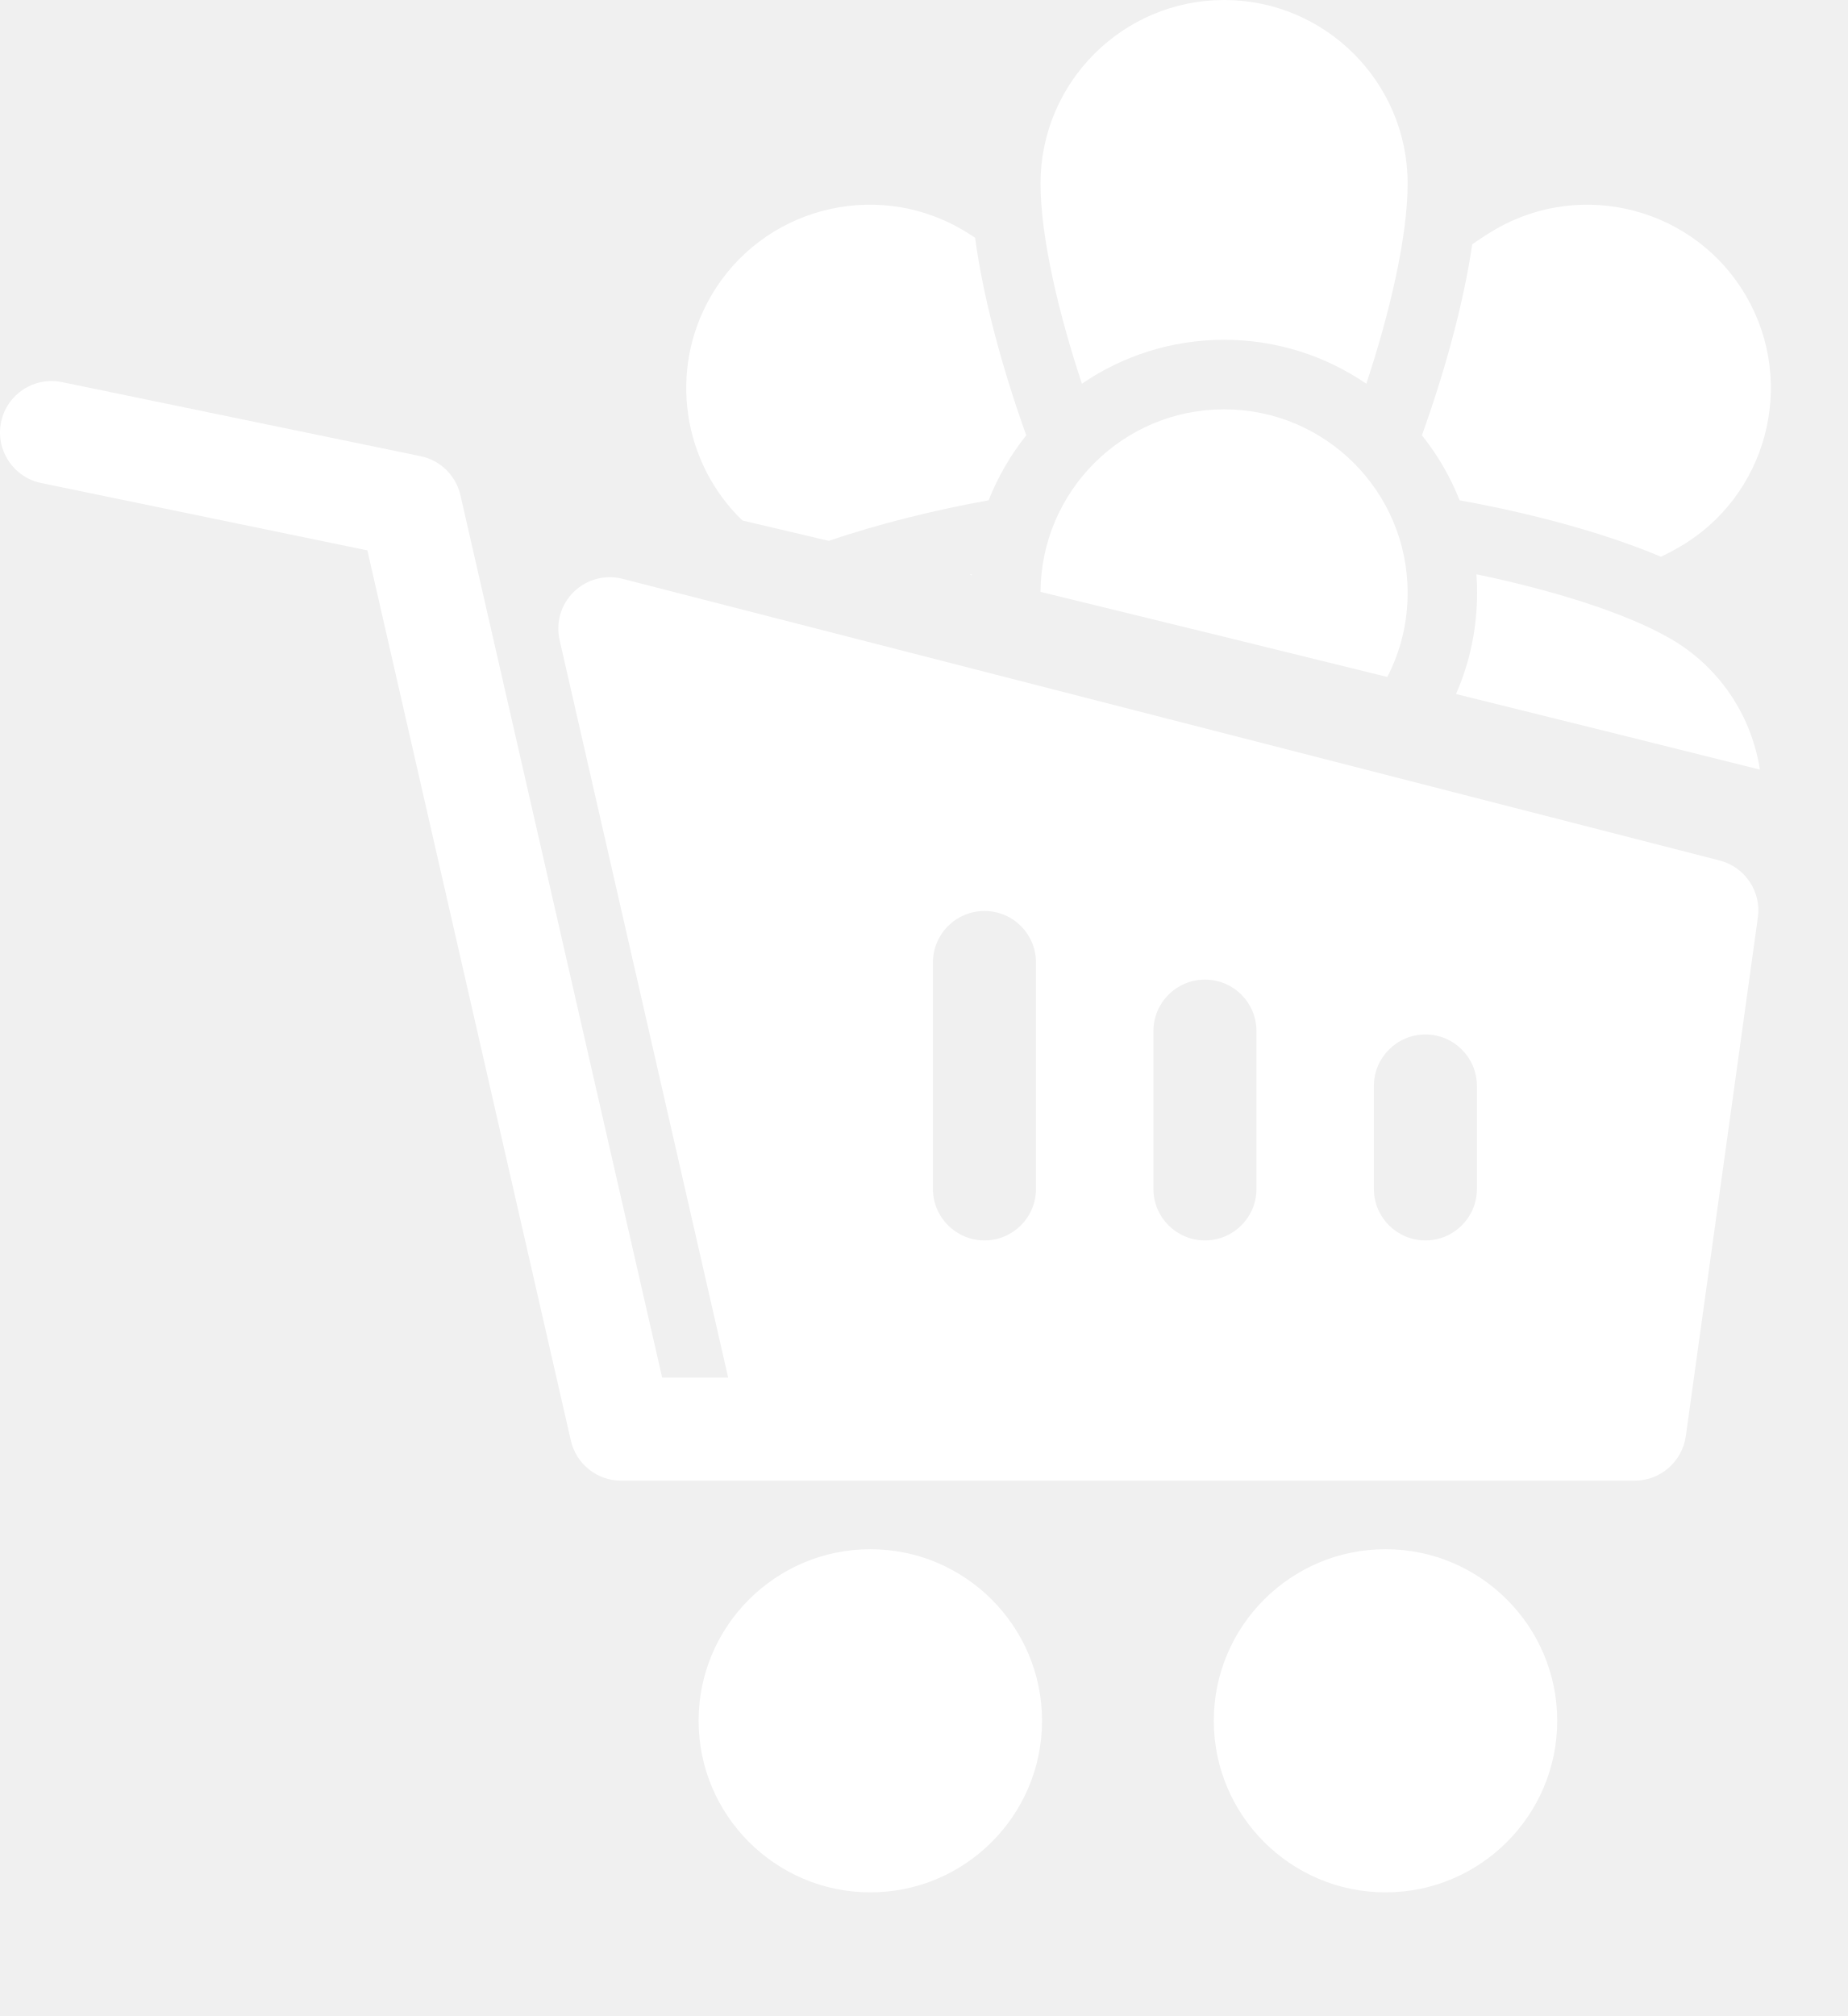
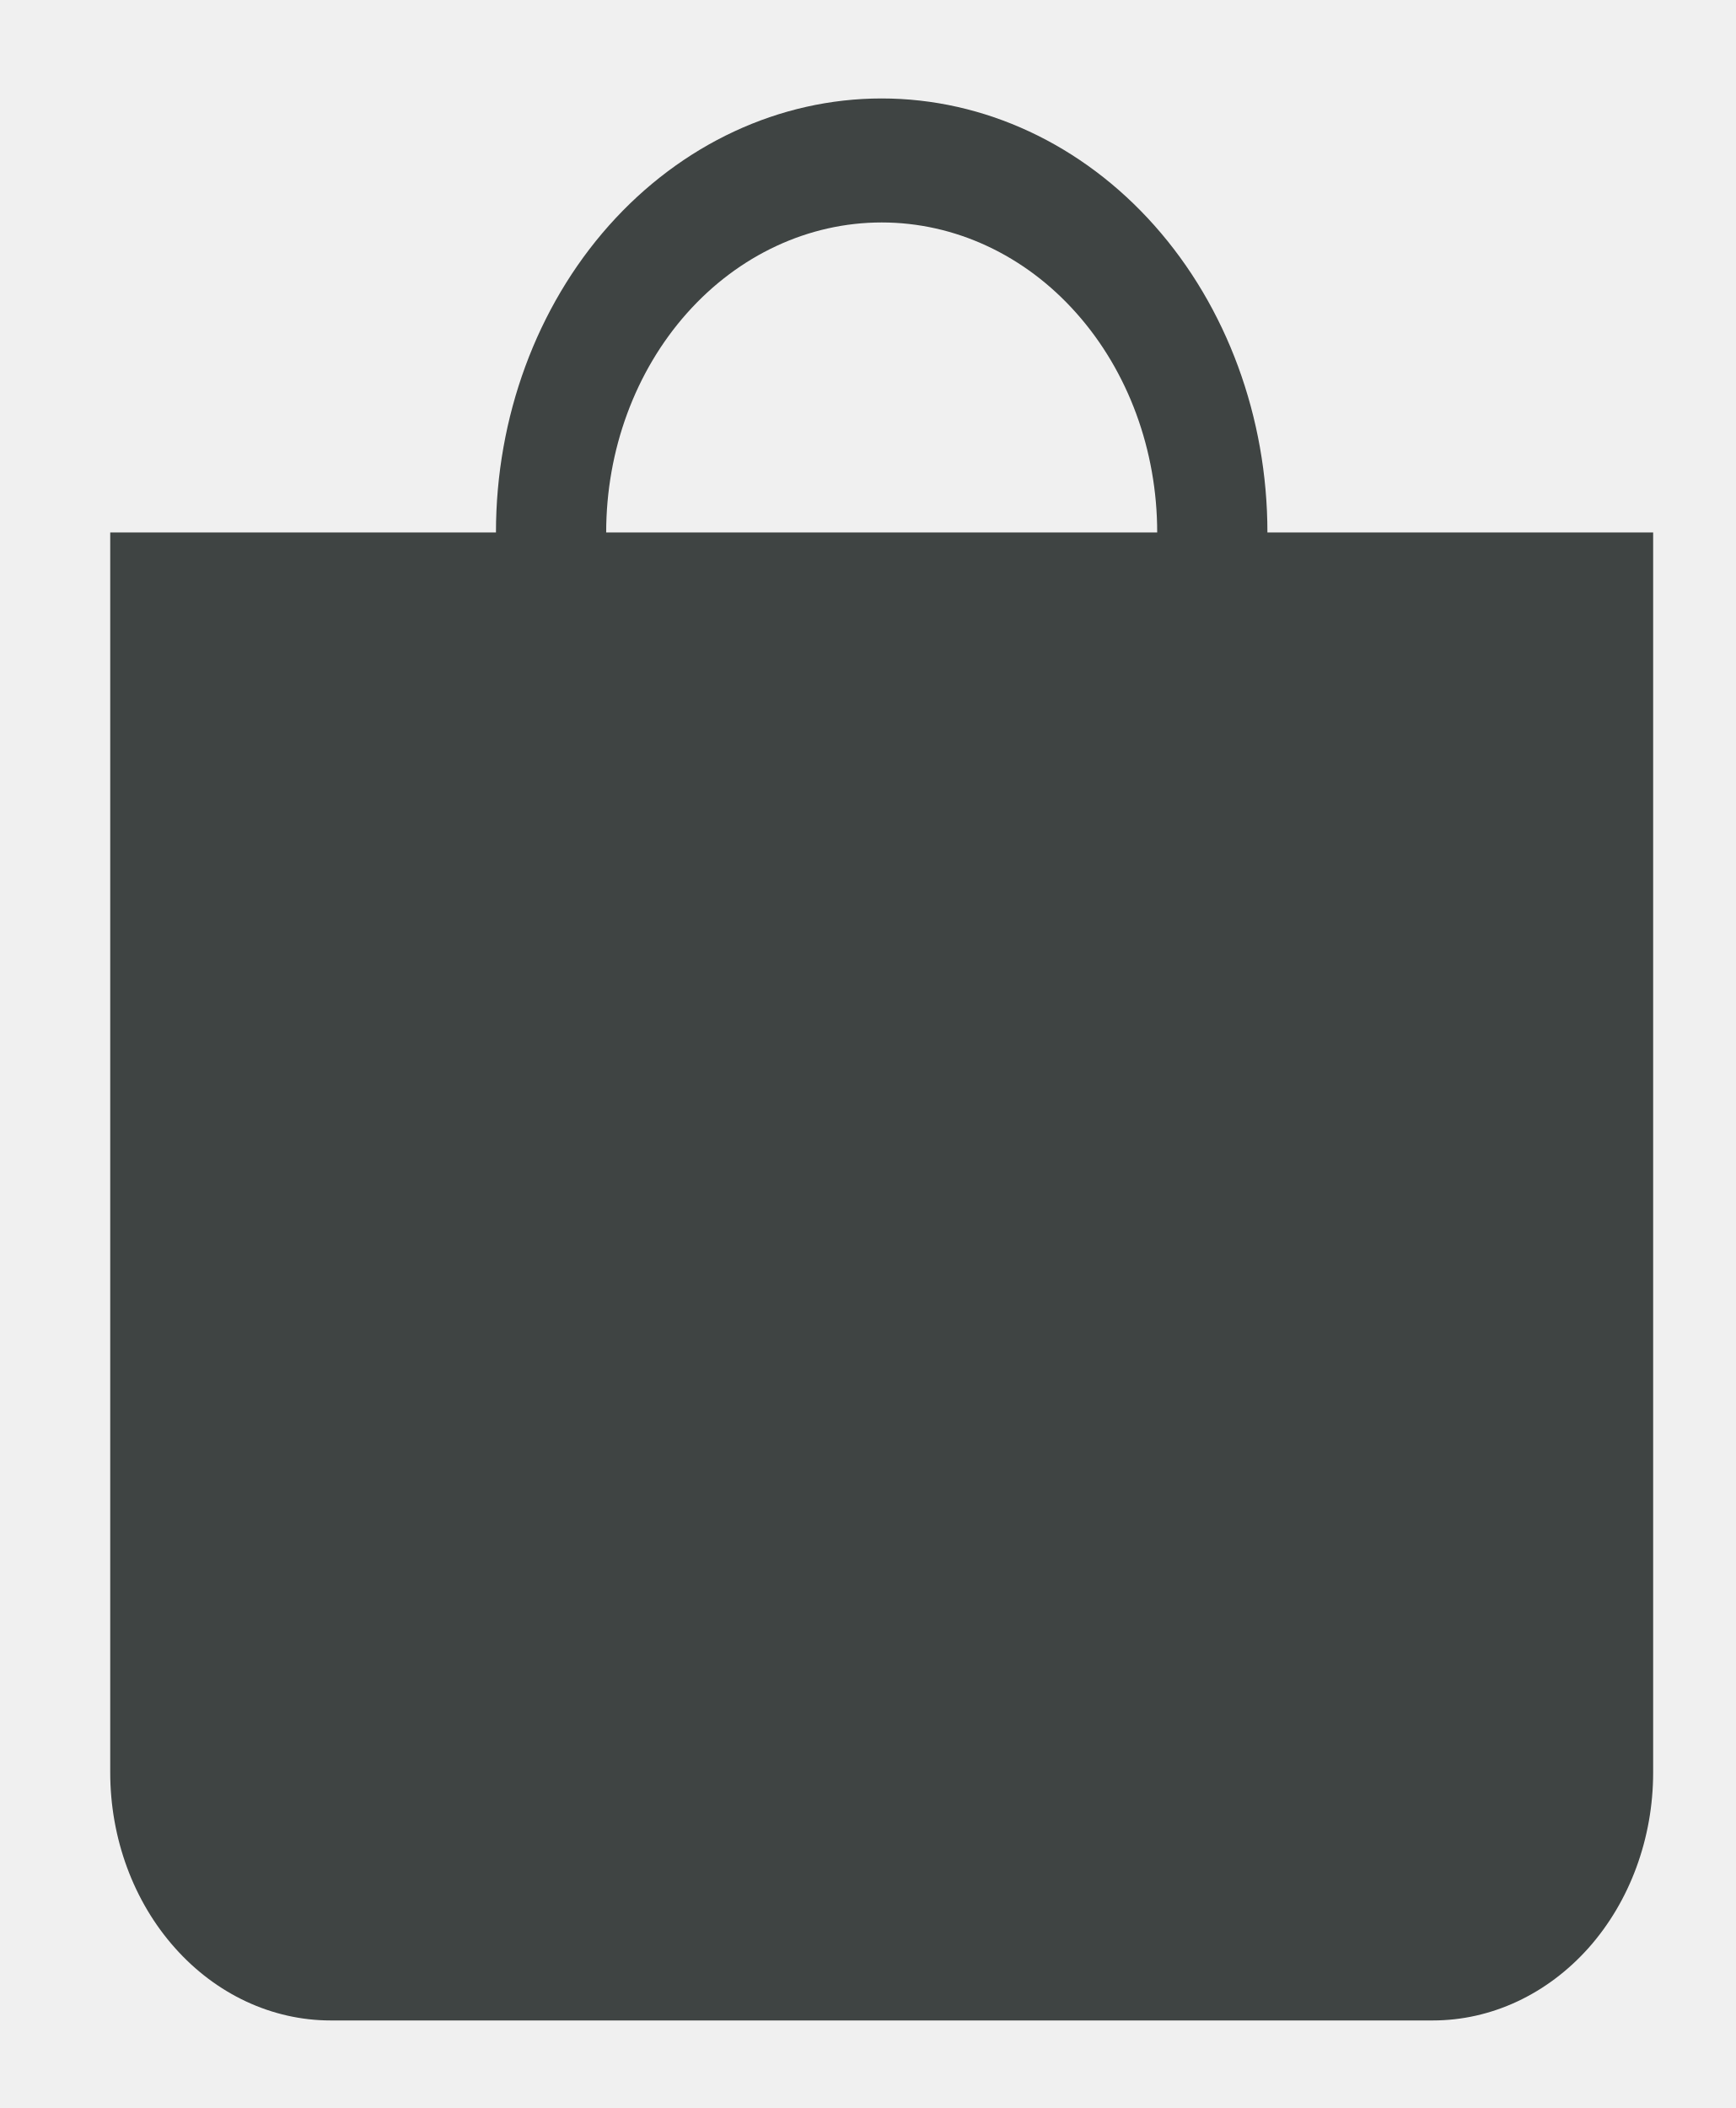
- <svg xmlns="http://www.w3.org/2000/svg" width="22" height="24" viewBox="0 0 22 24" fill="none">
-   <g clip-path="url(#clip0)">
-     <path d="M10.363 18.443C9.236 18.443 8.318 19.359 8.318 20.485C8.318 21.612 9.236 22.528 10.363 22.528C11.49 22.528 12.407 21.612 12.407 20.485C12.407 19.359 11.49 18.443 10.363 18.443Z" fill="white" />
-     <path d="M16.497 18.443C15.369 18.443 14.452 19.359 14.452 20.485C14.452 21.612 15.369 22.528 16.497 22.528C17.624 22.528 18.541 21.612 18.541 20.485C18.541 19.359 17.624 18.443 16.497 18.443Z" fill="white" />
-     <path d="M20.475 10.244L7.413 6.891C7.206 6.837 6.986 6.896 6.833 7.045C6.679 7.194 6.615 7.412 6.663 7.62L8.67 16.4H7.884L5.482 5.895C5.428 5.661 5.243 5.479 5.008 5.431L0.738 4.549C0.406 4.48 0.081 4.694 0.013 5.025C-0.056 5.357 0.158 5.681 0.489 5.75L4.374 6.552L6.797 17.15C6.861 17.429 7.109 17.627 7.395 17.627H19.464C19.769 17.627 20.029 17.4 20.072 17.098L20.93 10.922C20.973 10.613 20.777 10.322 20.475 10.244ZM12.335 14.154C12.335 14.492 12.061 14.767 11.722 14.767C11.383 14.767 11.108 14.492 11.108 14.154V11.458C11.108 11.119 11.383 10.845 11.722 10.845C12.061 10.845 12.335 11.119 12.335 11.458V14.154ZM14.96 14.154C14.96 14.492 14.686 14.767 14.347 14.767C14.008 14.767 13.733 14.492 13.733 14.154V12.275C13.733 11.936 14.008 11.662 14.347 11.662C14.686 11.662 14.96 11.936 14.96 12.275V14.154ZM17.585 14.154C17.585 14.492 17.311 14.767 16.972 14.767C16.633 14.767 16.358 14.492 16.358 14.154V12.928C16.358 12.59 16.633 12.315 16.972 12.315C17.311 12.315 17.585 12.59 17.585 12.928V14.154Z" fill="white" />
-   </g>
-   <path fill-rule="evenodd" clip-rule="evenodd" d="M16.268 4.568C15.785 4.238 15.202 4.045 14.575 4.045C13.948 4.045 13.365 4.238 12.882 4.568C12.602 3.725 12.389 2.816 12.389 2.185C12.389 0.98 13.37 0 14.575 0C15.78 0 16.76 0.98 16.76 2.185C16.76 2.816 16.548 3.725 16.268 4.568ZM11.546 6.842C11.554 6.844 11.562 6.846 11.57 6.848C11.57 6.844 11.57 6.841 11.57 6.837C11.562 6.839 11.554 6.84 11.546 6.842ZM16.518 8.059C15.185 7.73 13.752 7.378 12.389 7.046C12.396 5.845 13.372 4.873 14.575 4.873C15.782 4.873 16.76 5.851 16.76 7.058C16.76 7.419 16.673 7.759 16.518 8.059ZM20.954 9.162C20.088 8.945 18.799 8.624 17.336 8.262C17.498 7.893 17.587 7.486 17.587 7.058C17.587 6.984 17.585 6.91 17.579 6.837C18.449 7.017 19.341 7.287 19.887 7.602C20.483 7.946 20.856 8.53 20.954 9.162ZM9.869 6.439C9.508 6.353 9.163 6.272 8.839 6.196C8.133 5.516 7.951 4.416 8.463 3.529C9.065 2.485 10.404 2.127 11.448 2.729C11.501 2.76 11.555 2.793 11.61 2.83C11.708 3.567 11.948 4.428 12.219 5.182C12.034 5.415 11.882 5.675 11.771 5.956C11.143 6.069 10.466 6.234 9.869 6.439ZM19.993 6.514C19.926 6.553 19.853 6.591 19.776 6.628C19.08 6.333 18.189 6.102 17.379 5.956C17.268 5.675 17.116 5.415 16.93 5.182C17.192 4.455 17.424 3.629 17.529 2.909C17.624 2.842 17.718 2.781 17.807 2.729C18.851 2.127 20.19 2.485 20.793 3.529C21.395 4.573 21.036 5.912 19.993 6.514Z" fill="white" />
-   <defs>
-     <clipPath id="clip0">
-       <rect width="20.936" height="20.936" fill="white" transform="translate(0 3.06384)" />
-     </clipPath>
-   </defs>
+ <svg xmlns="http://www.w3.org/2000/svg" width="14" height="17" viewBox="0 0 14 17" fill="none">
+   <path d="M0.889 4.294H13.333V14.294C13.333 14.824 13.146 15.333 12.813 15.708C12.479 16.083 12.027 16.294 11.556 16.294H2.667C2.195 16.294 1.743 16.083 1.41 15.708C1.076 15.333 0.889 14.824 0.889 14.294V4.294ZM7.111 1.794C6.522 1.794 5.957 2.057 5.54 2.526C5.123 2.995 4.889 3.631 4.889 4.294H4C4 3.366 4.328 2.475 4.911 1.819C5.495 1.163 6.286 0.794 7.111 0.794C7.936 0.794 8.728 1.163 9.311 1.819C9.894 2.475 10.222 3.366 10.222 4.294H9.333C9.333 3.631 9.099 2.995 8.682 2.526C8.266 2.057 7.701 1.794 7.111 1.794Z" fill="#3F4443" />
</svg>
